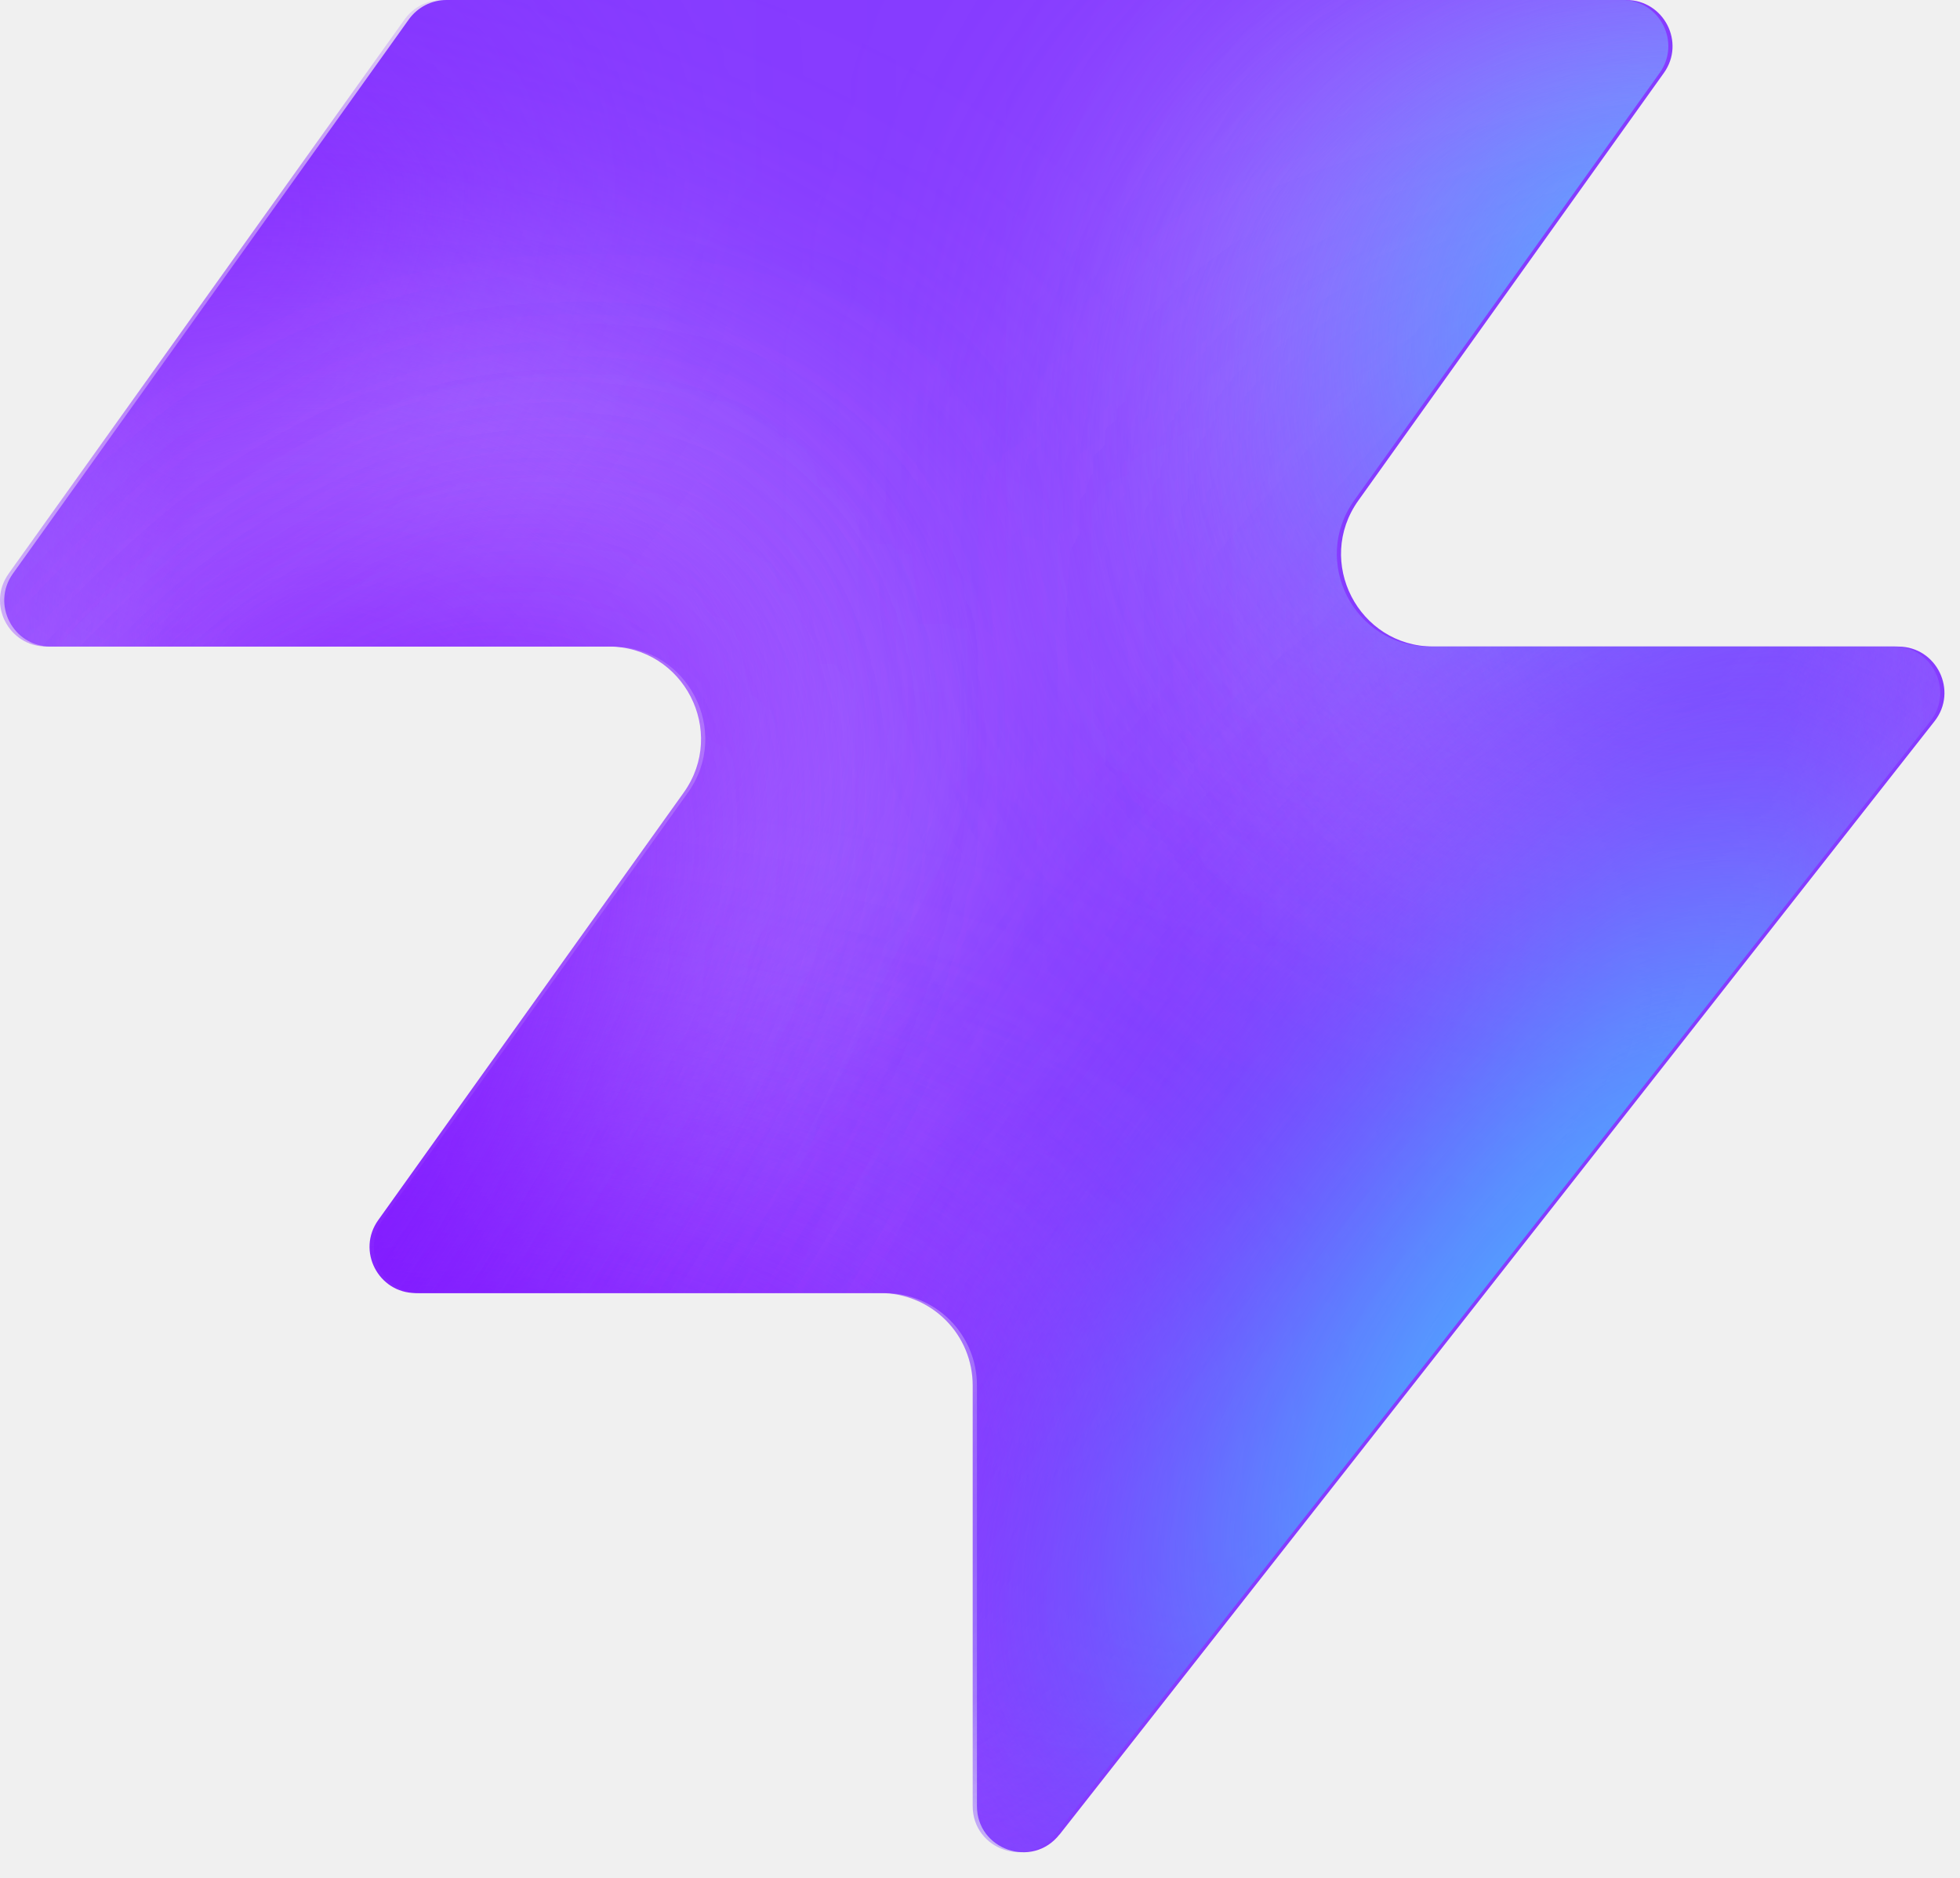
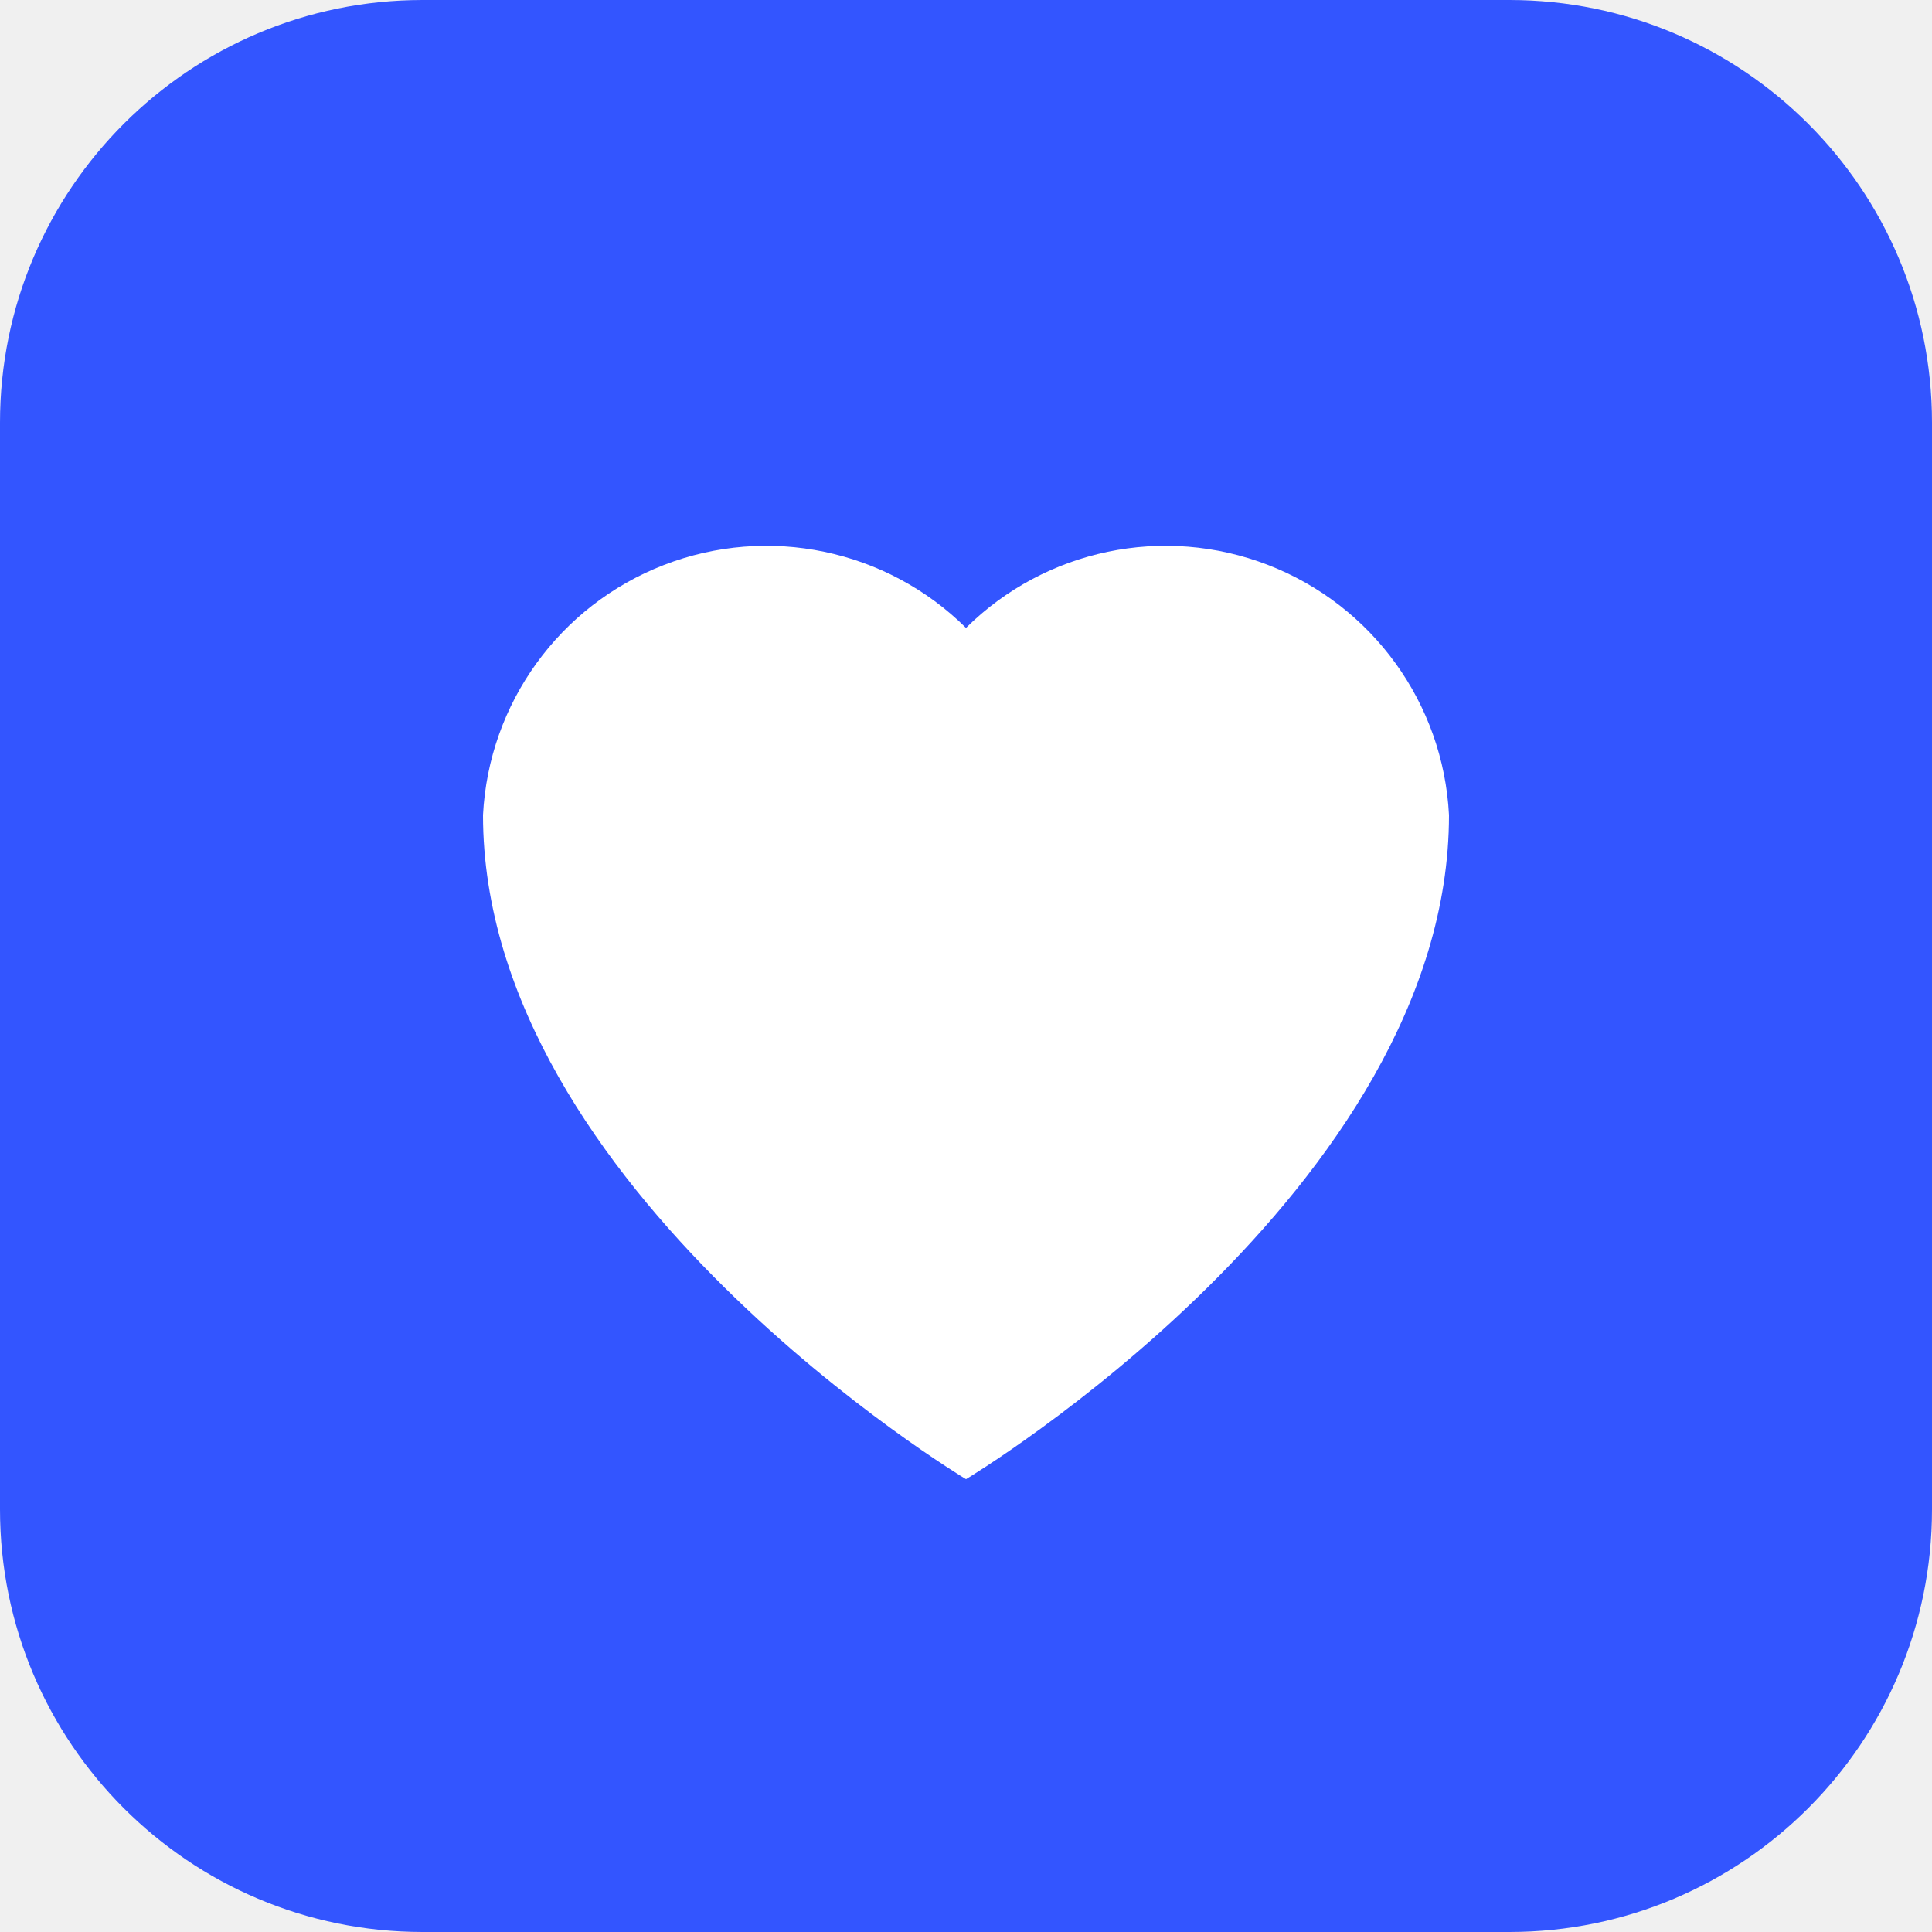
- <svg xmlns="http://www.w3.org/2000/svg" width="48" height="46" fill="none" viewBox="0 0 48 46">
-   <path fill="#863bff" d="M25.946 44.938c-.664.845-2.021.375-2.021-.698V33.937a2.26 2.26 0 0 0-2.262-2.262H10.287c-.92 0-1.456-1.04-.92-1.788l7.48-10.471c1.07-1.497 0-3.578-1.842-3.578H1.237c-.92 0-1.456-1.04-.92-1.788L10.013.474c.214-.297.556-.474.92-.474h28.894c.92 0 1.456 1.04.92 1.788l-7.48 10.471c-1.07 1.498 0 3.579 1.842 3.579h11.377c.943 0 1.473 1.088.89 1.83L25.947 44.94z" style="fill:#863bff;fill:color(display-p3 .525 .23 1);fill-opacity:1" />
-   <mask id="a" width="48" height="46" x="0" y="0" maskUnits="userSpaceOnUse" style="mask-type:alpha">
-     <path fill="#000" d="M25.842 44.938c-.664.844-2.021.375-2.021-.698V33.937a2.26 2.26 0 0 0-2.262-2.262H10.183c-.92 0-1.456-1.04-.92-1.788l7.48-10.471c1.07-1.498 0-3.579-1.842-3.579H1.133c-.92 0-1.456-1.04-.92-1.787L9.91.473c.214-.297.556-.474.92-.474h28.894c.92 0 1.456 1.04.92 1.788l-7.48 10.471c-1.07 1.498 0 3.578 1.842 3.578h11.377c.943 0 1.473 1.088.89 1.832L25.843 44.94z" style="fill:#000;fill-opacity:1" />
-   </mask>
-   <g mask="url(#a)">
-     <g filter="url(#b)">
-       <ellipse cx="5.508" cy="14.704" fill="#ede6ff" rx="5.508" ry="14.704" style="fill:#ede6ff;fill:color(display-p3 .927 .903 1);fill-opacity:1" transform="matrix(.00324 1 1 -.00324 -4.47 31.516)" />
-     </g>
-     <g filter="url(#c)">
-       <ellipse cx="10.399" cy="29.851" fill="#ede6ff" rx="10.399" ry="29.851" style="fill:#ede6ff;fill:color(display-p3 .927 .903 1);fill-opacity:1" transform="matrix(.00324 1 1 -.00324 -39.328 7.883)" />
-     </g>
-     <g filter="url(#d)">
-       <ellipse cx="5.508" cy="30.487" fill="#7e14ff" rx="5.508" ry="30.487" style="fill:#7e14ff;fill:color(display-p3 .492 .077 1);fill-opacity:1" transform="rotate(89.814 -25.913 -14.639)scale(1 -1)" />
-     </g>
-     <g filter="url(#e)">
-       <ellipse cx="5.508" cy="30.599" fill="#7e14ff" rx="5.508" ry="30.599" style="fill:#7e14ff;fill:color(display-p3 .492 .077 1);fill-opacity:1" transform="rotate(89.814 -32.644 -3.334)scale(1 -1)" />
-     </g>
-     <g filter="url(#f)">
-       <ellipse cx="5.508" cy="30.599" fill="#7e14ff" rx="5.508" ry="30.599" style="fill:#7e14ff;fill:color(display-p3 .492 .077 1);fill-opacity:1" transform="matrix(.00324 1 1 -.00324 -34.34 30.47)" />
-     </g>
-     <g filter="url(#g)">
-       <ellipse cx="14.072" cy="22.078" fill="#ede6ff" rx="14.072" ry="22.078" style="fill:#ede6ff;fill:color(display-p3 .927 .903 1);fill-opacity:1" transform="rotate(93.35 24.506 48.493)scale(-1 1)" />
-     </g>
-     <g filter="url(#h)">
-       <ellipse cx="3.47" cy="21.501" fill="#7e14ff" rx="3.47" ry="21.501" style="fill:#7e14ff;fill:color(display-p3 .492 .077 1);fill-opacity:1" transform="rotate(89.009 28.708 47.59)scale(-1 1)" />
-     </g>
-     <g filter="url(#i)">
-       <ellipse cx="3.47" cy="21.501" fill="#7e14ff" rx="3.47" ry="21.501" style="fill:#7e14ff;fill:color(display-p3 .492 .077 1);fill-opacity:1" transform="rotate(89.009 28.708 47.59)scale(-1 1)" />
-     </g>
-     <g filter="url(#j)">
-       <ellipse cx=".387" cy="8.972" fill="#7e14ff" rx="4.407" ry="29.108" style="fill:#7e14ff;fill:color(display-p3 .492 .077 1);fill-opacity:1" transform="rotate(39.51 .387 8.972)" />
-     </g>
-     <g filter="url(#k)">
-       <ellipse cx="47.523" cy="-6.092" fill="#7e14ff" rx="4.407" ry="29.108" style="fill:#7e14ff;fill:color(display-p3 .492 .077 1);fill-opacity:1" transform="rotate(37.892 47.523 -6.092)" />
-     </g>
-     <g filter="url(#l)">
-       <ellipse cx="41.412" cy="6.333" fill="#47bfff" rx="5.971" ry="9.665" style="fill:#47bfff;fill:color(display-p3 .28 .748 1);fill-opacity:1" transform="rotate(37.892 41.412 6.333)" />
-     </g>
-     <g filter="url(#m)">
-       <ellipse cx="-1.879" cy="38.332" fill="#7e14ff" rx="4.407" ry="29.108" style="fill:#7e14ff;fill:color(display-p3 .492 .077 1);fill-opacity:1" transform="rotate(37.892 -1.88 38.332)" />
-     </g>
-     <g filter="url(#n)">
-       <ellipse cx="-1.879" cy="38.332" fill="#7e14ff" rx="4.407" ry="29.108" style="fill:#7e14ff;fill:color(display-p3 .492 .077 1);fill-opacity:1" transform="rotate(37.892 -1.88 38.332)" />
-     </g>
-     <g filter="url(#o)">
-       <ellipse cx="35.651" cy="29.907" fill="#7e14ff" rx="4.407" ry="29.108" style="fill:#7e14ff;fill:color(display-p3 .492 .077 1);fill-opacity:1" transform="rotate(37.892 35.651 29.907)" />
-     </g>
-     <g filter="url(#p)">
-       <ellipse cx="38.418" cy="32.4" fill="#47bfff" rx="5.971" ry="15.297" style="fill:#47bfff;fill:color(display-p3 .28 .748 1);fill-opacity:1" transform="rotate(37.892 38.418 32.4)" />
-     </g>
-   </g>
-   <defs>
-     <filter id="b" width="60.045" height="41.654" x="-19.77" y="16.149" color-interpolation-filters="sRGB" filterUnits="userSpaceOnUse">
-       <feFlood flood-opacity="0" result="BackgroundImageFix" />
-       <feBlend in="SourceGraphic" in2="BackgroundImageFix" result="shape" />
-       <feGaussianBlur result="effect1_foregroundBlur_2002_17158" stdDeviation="7.659" />
-     </filter>
-     <filter id="c" width="90.34" height="51.437" x="-54.613" y="-7.533" color-interpolation-filters="sRGB" filterUnits="userSpaceOnUse">
-       <feFlood flood-opacity="0" result="BackgroundImageFix" />
-       <feBlend in="SourceGraphic" in2="BackgroundImageFix" result="shape" />
-       <feGaussianBlur result="effect1_foregroundBlur_2002_17158" stdDeviation="7.659" />
-     </filter>
-     <filter id="d" width="79.355" height="29.4" x="-49.64" y="2.03" color-interpolation-filters="sRGB" filterUnits="userSpaceOnUse">
-       <feFlood flood-opacity="0" result="BackgroundImageFix" />
-       <feBlend in="SourceGraphic" in2="BackgroundImageFix" result="shape" />
-       <feGaussianBlur result="effect1_foregroundBlur_2002_17158" stdDeviation="4.596" />
-     </filter>
-     <filter id="e" width="79.579" height="29.4" x="-45.045" y="20.029" color-interpolation-filters="sRGB" filterUnits="userSpaceOnUse">
-       <feFlood flood-opacity="0" result="BackgroundImageFix" />
-       <feBlend in="SourceGraphic" in2="BackgroundImageFix" result="shape" />
-       <feGaussianBlur result="effect1_foregroundBlur_2002_17158" stdDeviation="4.596" />
-     </filter>
-     <filter id="f" width="79.579" height="29.4" x="-43.513" y="21.178" color-interpolation-filters="sRGB" filterUnits="userSpaceOnUse">
-       <feFlood flood-opacity="0" result="BackgroundImageFix" />
-       <feBlend in="SourceGraphic" in2="BackgroundImageFix" result="shape" />
-       <feGaussianBlur result="effect1_foregroundBlur_2002_17158" stdDeviation="4.596" />
-     </filter>
-     <filter id="g" width="74.749" height="58.852" x="15.756" y="-17.901" color-interpolation-filters="sRGB" filterUnits="userSpaceOnUse">
-       <feFlood flood-opacity="0" result="BackgroundImageFix" />
-       <feBlend in="SourceGraphic" in2="BackgroundImageFix" result="shape" />
-       <feGaussianBlur result="effect1_foregroundBlur_2002_17158" stdDeviation="7.659" />
-     </filter>
-     <filter id="h" width="61.377" height="25.362" x="23.548" y="2.284" color-interpolation-filters="sRGB" filterUnits="userSpaceOnUse">
-       <feFlood flood-opacity="0" result="BackgroundImageFix" />
-       <feBlend in="SourceGraphic" in2="BackgroundImageFix" result="shape" />
-       <feGaussianBlur result="effect1_foregroundBlur_2002_17158" stdDeviation="4.596" />
-     </filter>
-     <filter id="i" width="61.377" height="25.362" x="23.548" y="2.284" color-interpolation-filters="sRGB" filterUnits="userSpaceOnUse">
-       <feFlood flood-opacity="0" result="BackgroundImageFix" />
-       <feBlend in="SourceGraphic" in2="BackgroundImageFix" result="shape" />
-       <feGaussianBlur result="effect1_foregroundBlur_2002_17158" stdDeviation="4.596" />
-     </filter>
-     <filter id="j" width="56.045" height="63.649" x="-27.636" y="-22.853" color-interpolation-filters="sRGB" filterUnits="userSpaceOnUse">
-       <feFlood flood-opacity="0" result="BackgroundImageFix" />
-       <feBlend in="SourceGraphic" in2="BackgroundImageFix" result="shape" />
-       <feGaussianBlur result="effect1_foregroundBlur_2002_17158" stdDeviation="4.596" />
-     </filter>
-     <filter id="k" width="54.814" height="64.646" x="20.116" y="-38.415" color-interpolation-filters="sRGB" filterUnits="userSpaceOnUse">
-       <feFlood flood-opacity="0" result="BackgroundImageFix" />
-       <feBlend in="SourceGraphic" in2="BackgroundImageFix" result="shape" />
-       <feGaussianBlur result="effect1_foregroundBlur_2002_17158" stdDeviation="4.596" />
-     </filter>
-     <filter id="l" width="33.541" height="35.313" x="24.641" y="-11.323" color-interpolation-filters="sRGB" filterUnits="userSpaceOnUse">
-       <feFlood flood-opacity="0" result="BackgroundImageFix" />
-       <feBlend in="SourceGraphic" in2="BackgroundImageFix" result="shape" />
-       <feGaussianBlur result="effect1_foregroundBlur_2002_17158" stdDeviation="4.596" />
-     </filter>
-     <filter id="m" width="54.814" height="64.646" x="-29.286" y="6.009" color-interpolation-filters="sRGB" filterUnits="userSpaceOnUse">
-       <feFlood flood-opacity="0" result="BackgroundImageFix" />
-       <feBlend in="SourceGraphic" in2="BackgroundImageFix" result="shape" />
-       <feGaussianBlur result="effect1_foregroundBlur_2002_17158" stdDeviation="4.596" />
-     </filter>
-     <filter id="n" width="54.814" height="64.646" x="-29.286" y="6.009" color-interpolation-filters="sRGB" filterUnits="userSpaceOnUse">
-       <feFlood flood-opacity="0" result="BackgroundImageFix" />
-       <feBlend in="SourceGraphic" in2="BackgroundImageFix" result="shape" />
-       <feGaussianBlur result="effect1_foregroundBlur_2002_17158" stdDeviation="4.596" />
-     </filter>
-     <filter id="o" width="54.814" height="64.646" x="8.244" y="-2.416" color-interpolation-filters="sRGB" filterUnits="userSpaceOnUse">
-       <feFlood flood-opacity="0" result="BackgroundImageFix" />
-       <feBlend in="SourceGraphic" in2="BackgroundImageFix" result="shape" />
-       <feGaussianBlur result="effect1_foregroundBlur_2002_17158" stdDeviation="4.596" />
-     </filter>
-     <filter id="p" width="39.409" height="43.623" x="18.713" y="10.588" color-interpolation-filters="sRGB" filterUnits="userSpaceOnUse">
-       <feFlood flood-opacity="0" result="BackgroundImageFix" />
-       <feBlend in="SourceGraphic" in2="BackgroundImageFix" result="shape" />
-       <feGaussianBlur result="effect1_foregroundBlur_2002_17158" stdDeviation="4.596" />
-     </filter>
-   </defs>
+ <svg xmlns="http://www.w3.org/2000/svg" viewBox="0 0 32 32">
+   <rect width="32" height="32" rx="7" fill="#3355ff" />
+   <path d="M16 24.5s-8-4.8-8-11A4.7 4.7 0 0 1 16 10.4 4.7 4.7 0 0 1 24 13.5c0 6.2-8 11-8 11z" fill="#ffffff" />
</svg>
